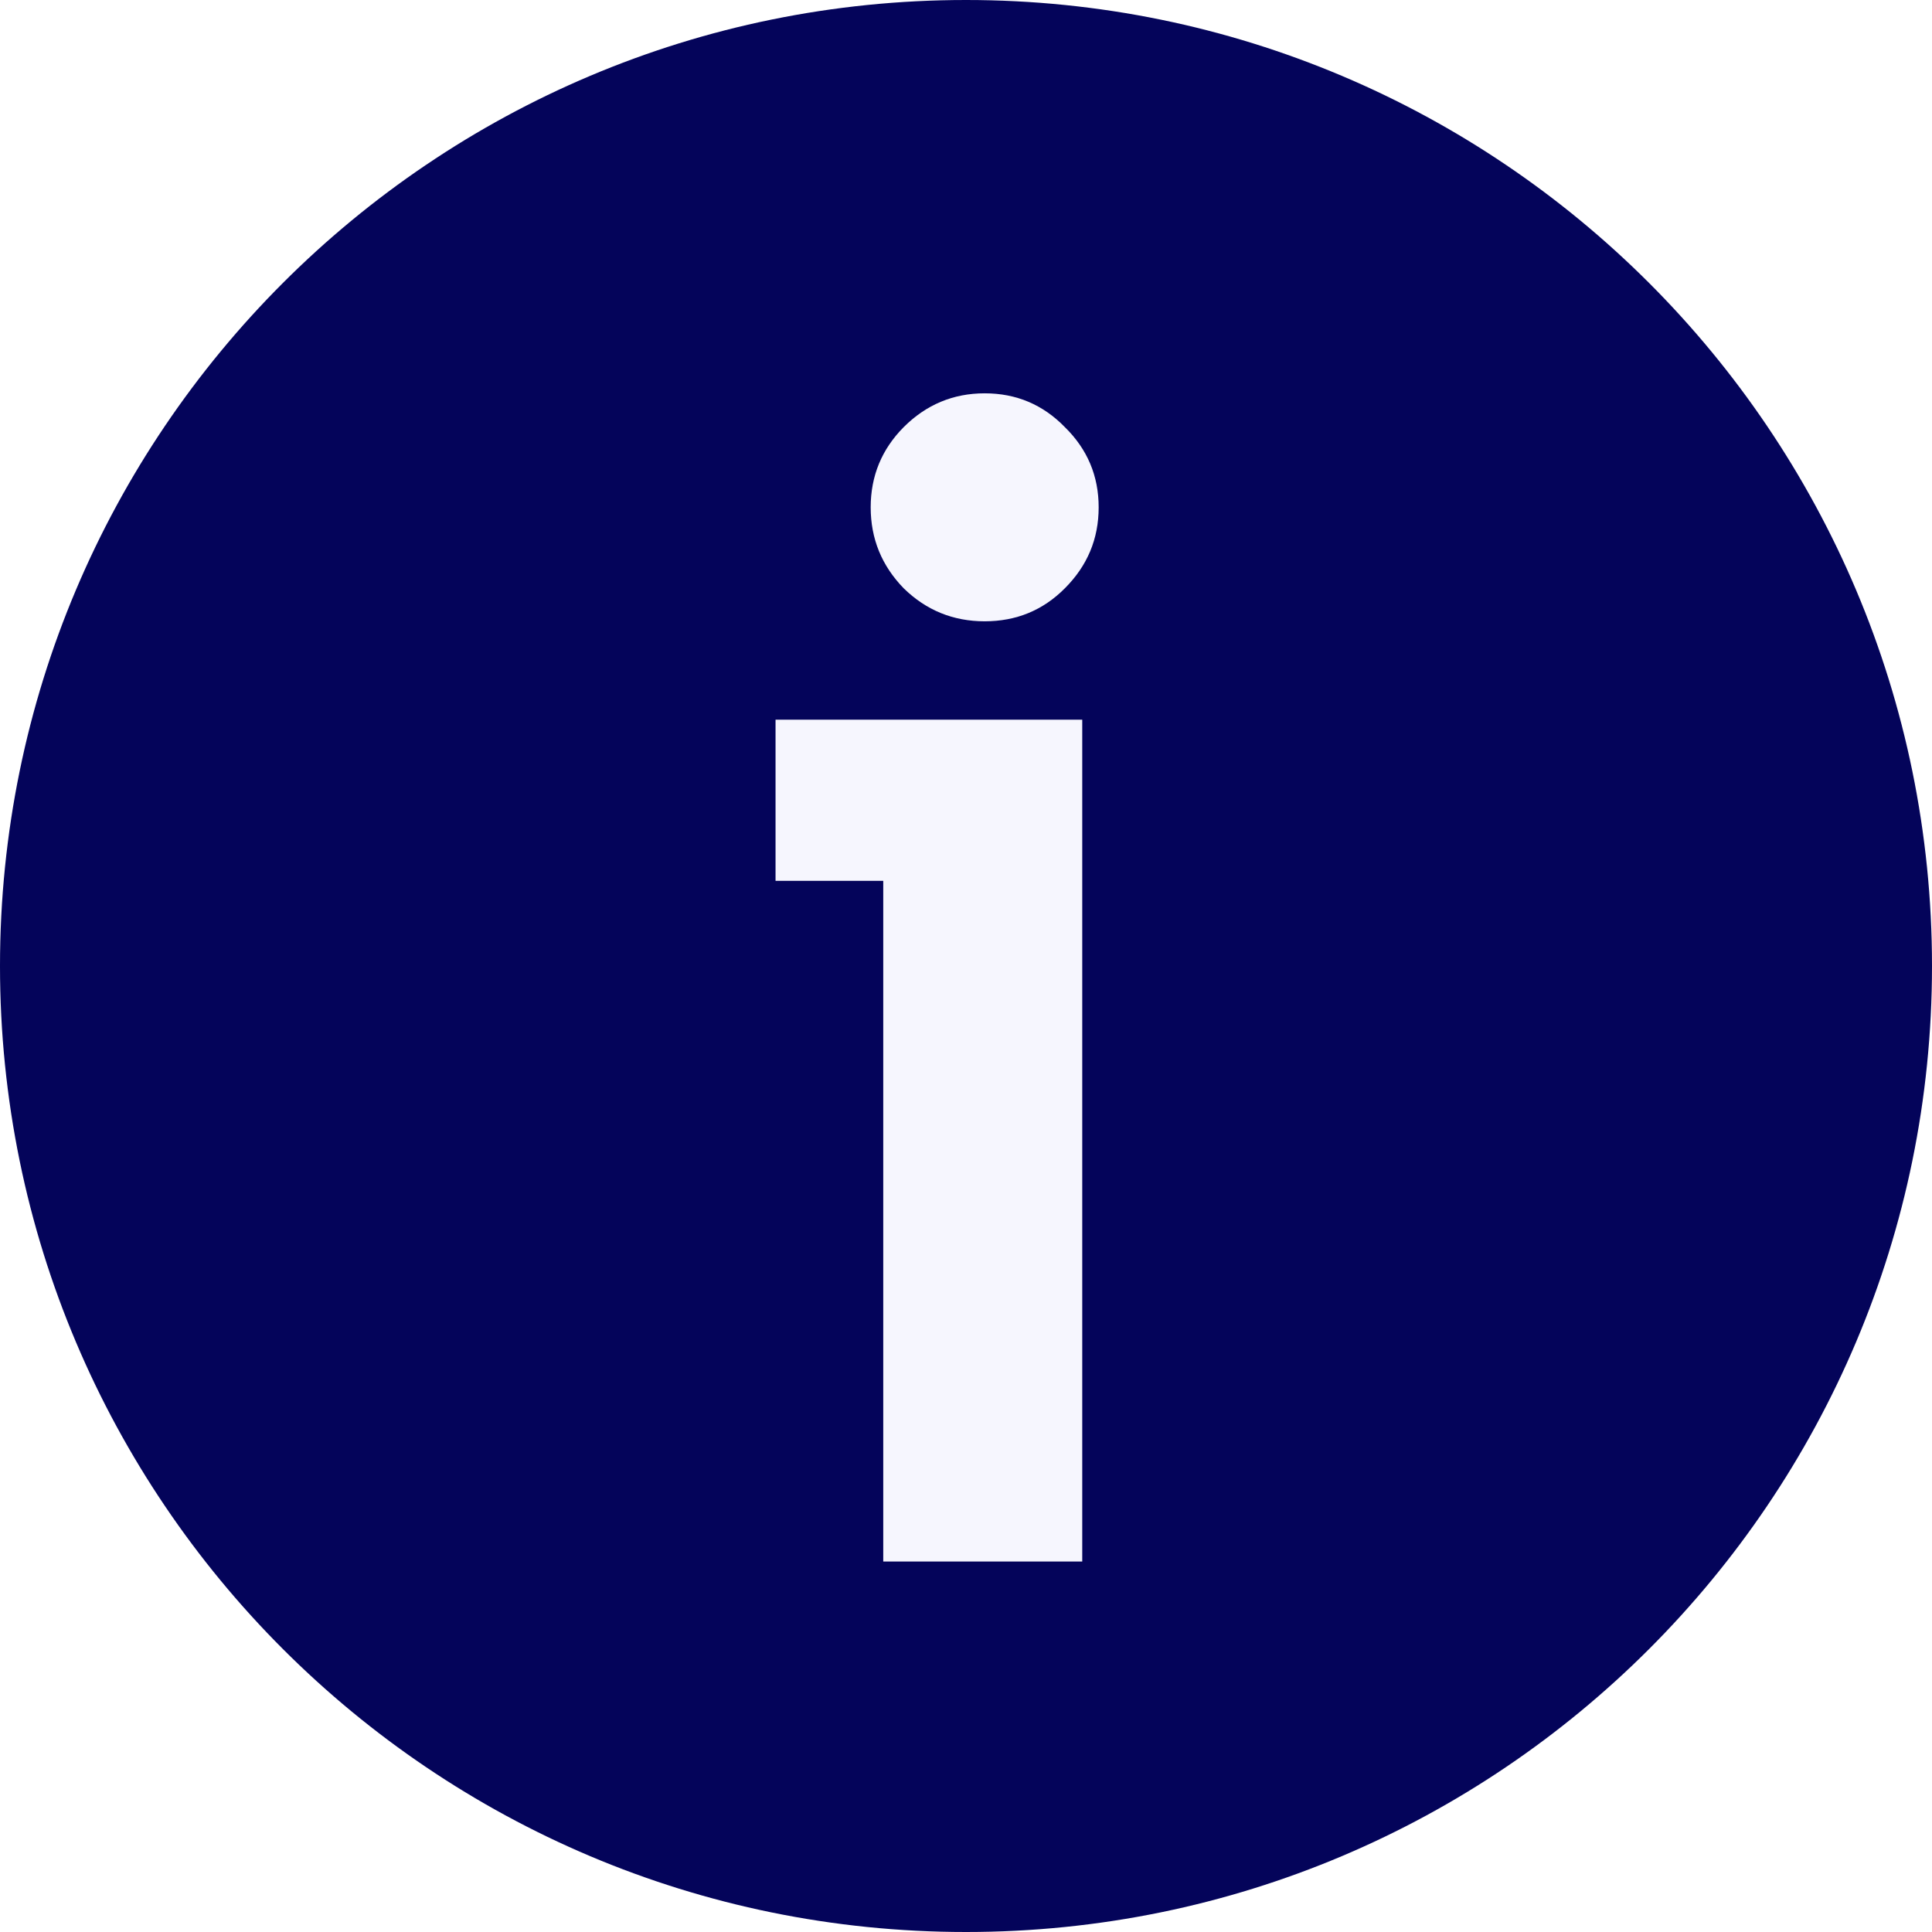
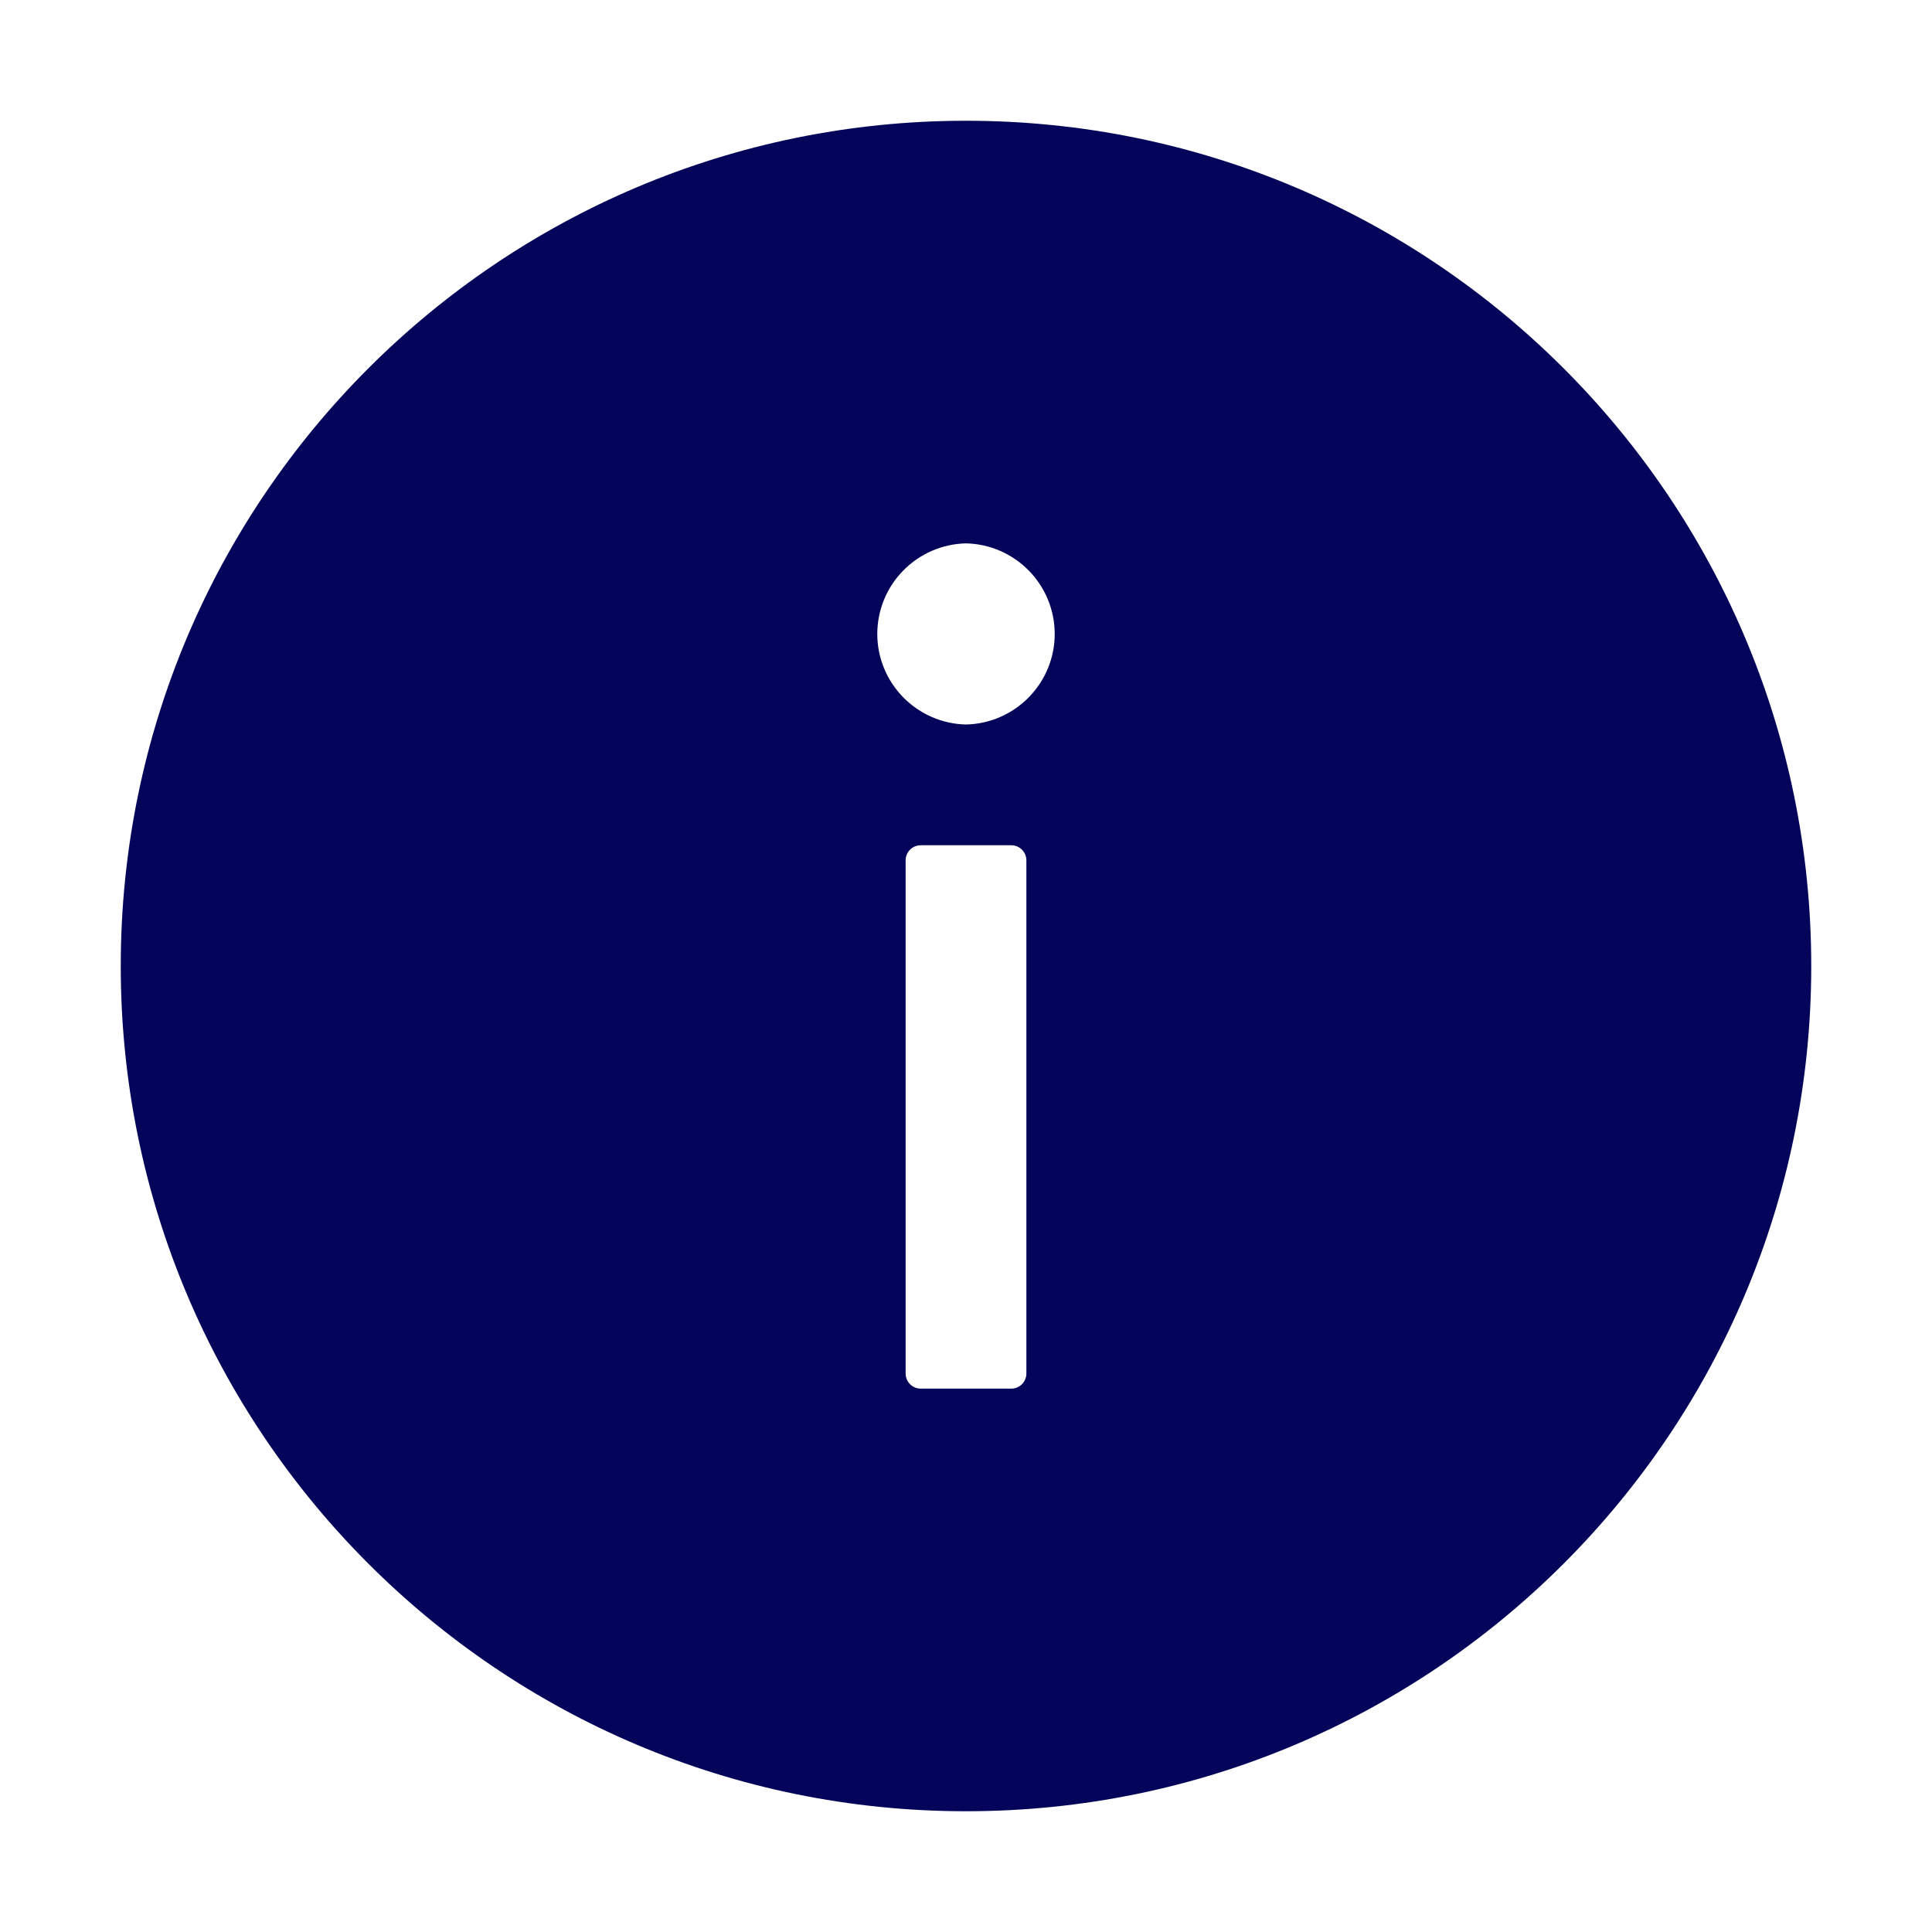
<svg xmlns="http://www.w3.org/2000/svg" width="12" height="12" viewBox="0 0 12 12" fill="none">
-   <circle cx="6" cy="6" r="6" fill="#04045A" />
-   <path d="M6.116 2.443C6.312 2.443 6.478 2.513 6.614 2.653C6.754 2.79 6.824 2.956 6.824 3.151C6.824 3.347 6.754 3.514 6.614 3.654C6.478 3.791 6.312 3.859 6.116 3.859C5.921 3.859 5.753 3.791 5.613 3.654C5.477 3.514 5.408 3.347 5.408 3.151C5.408 2.956 5.477 2.79 5.613 2.653C5.753 2.513 5.921 2.443 6.116 2.443ZM5.486 9.699V5.471H4.817V4.47H6.722V9.699H5.486Z" fill="#F6F6FE" />
+   <path d="M6 0.75C3.101 0.75 0.75 3.101 0.75 6C0.75 8.899 3.101 11.25 6 11.25C8.899 11.25 11.25 8.899 11.25 6C11.25 3.101 8.899 0.75 6 0.75ZM6.375 8.531C6.375 8.583 6.333 8.625 6.281 8.625H5.719C5.667 8.625 5.625 8.583 5.625 8.531V5.344C5.625 5.292 5.667 5.25 5.719 5.25H6.281C6.333 5.25 6.375 5.292 6.375 5.344V8.531ZM6 4.5C5.853 4.497 5.713 4.436 5.61 4.331C5.507 4.226 5.449 4.085 5.449 3.938C5.449 3.79 5.507 3.649 5.61 3.544C5.713 3.439 5.853 3.378 6 3.375C6.147 3.378 6.287 3.439 6.39 3.544C6.493 3.649 6.551 3.79 6.551 3.938C6.551 4.085 6.493 4.226 6.39 4.331C6.287 4.436 6.147 4.497 6 4.5Z" fill="#04045A" />
</svg>
